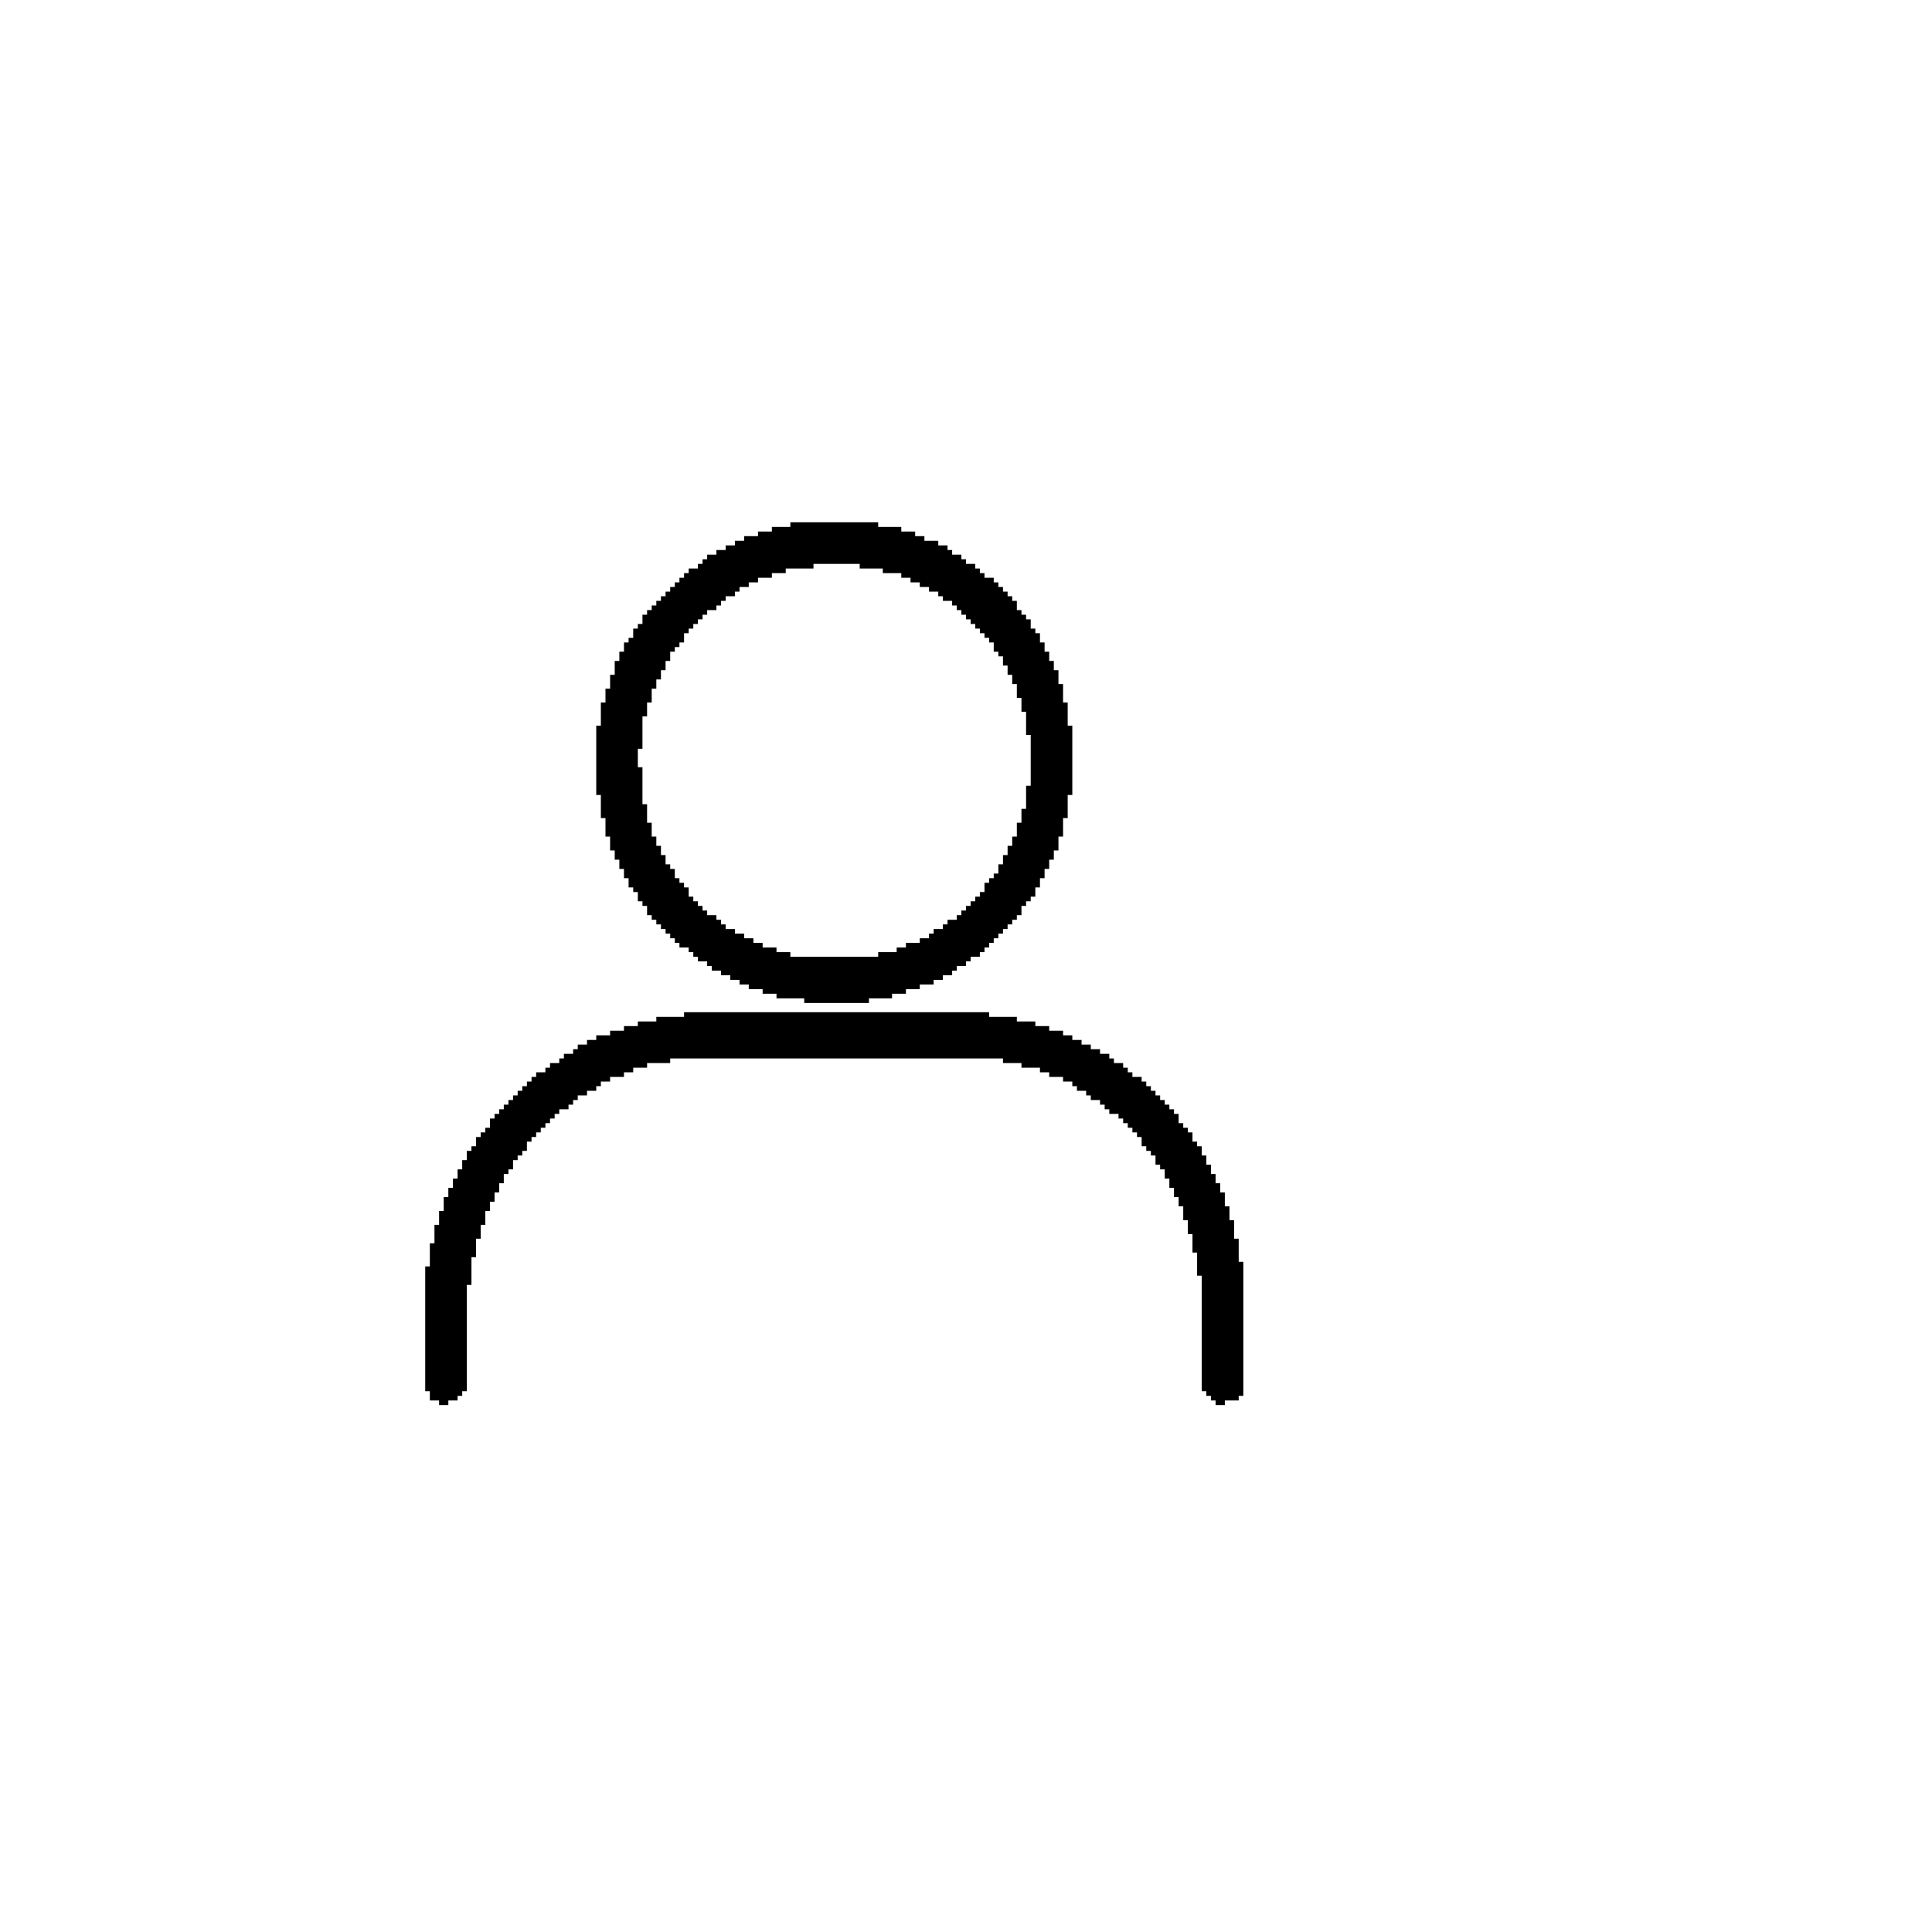
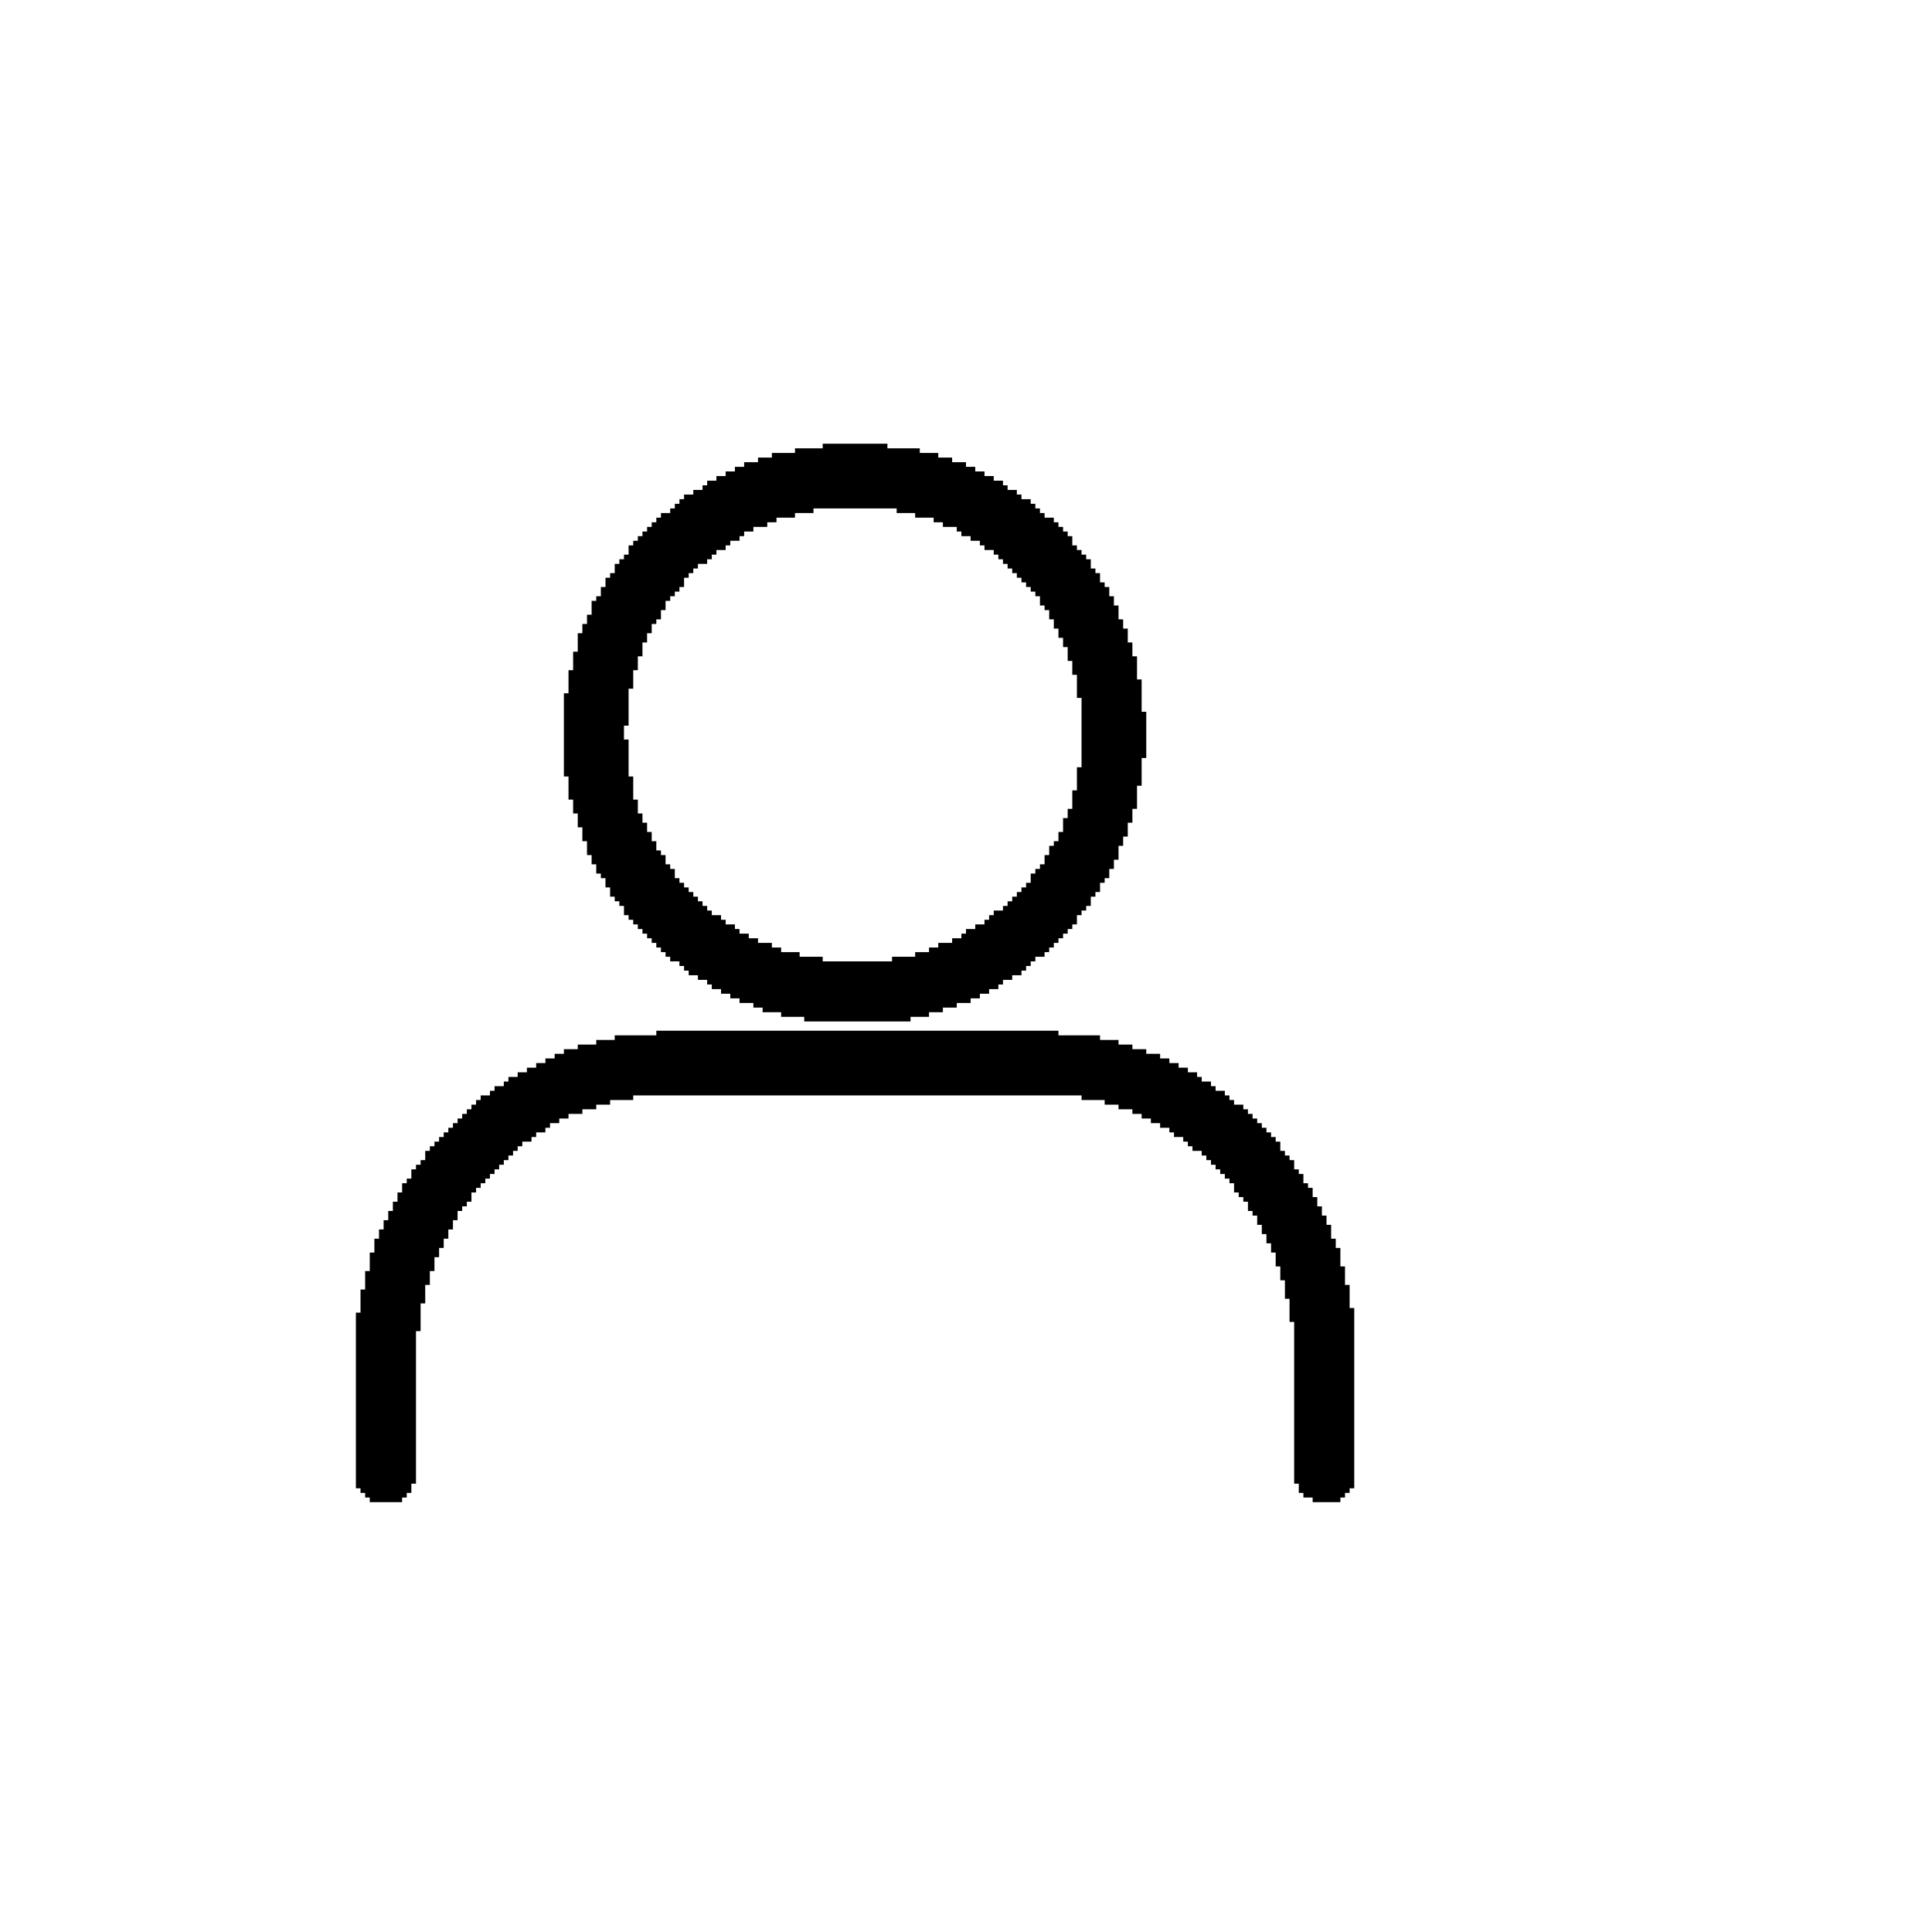
<svg xmlns="http://www.w3.org/2000/svg" viewBox="0 0 418 418">
-   <path fill="currentColor" stroke="none" fill-rule="evenodd" d="M171 113H190V114H171ZM167 114H195V115H167ZM164 115H198V116H164ZM161 116H200V117H161ZM159 117H203V118H159ZM157 118H205V119H157ZM155 119H206V120H155ZM153 120H208V121H153ZM152 121H209V122H152ZM151 122H176V123H151ZM186 122H211V123H186ZM149 123H170V124H149ZM191 123H212V124H191ZM148 124H167V125H148ZM195 124H213V125H195ZM147 125H164V126H147ZM197 125H215V126H197ZM146 126H162V127H146ZM199 126H216V127H199ZM145 127H160V128H145ZM201 127H217V128H201ZM144 128H159V129H144ZM203 128H218V129H203ZM143 129H157V130H143ZM204 129H219V130H204ZM142 130H156V131H142ZM206 130H220V131H206ZM141 131H155V132H141ZM207 131H220V132H207ZM140 132H153V133H140ZM208 132H221V133H208ZM139 133H152V134H139ZM209 133H222V134H209ZM139 134H151V135H139ZM210 134H223V135H210ZM138 135H150V136H138ZM211 135H223V136H211ZM137 136H149V137H137ZM212 136H224V137H212ZM137 137H148V138H137ZM213 137H225V138H213ZM136 138H148V139H136ZM214 138H225V139H214ZM135 139H147V140H135ZM135 140H146V141H135ZM215 139H226V141H215ZM216 141H227V142H216ZM134 141H145V143H134ZM217 142H227V143H217ZM217 143H228V144H217ZM133 143H144V145H133ZM218 144H228V145H218ZM133 145H143V146H133ZM218 145H229V146H218ZM132 146H143V147H132ZM219 146H229V148H219ZM132 147H142V149H132ZM220 148H230V151H220ZM131 149H141V152H131ZM221 151H230V152H221ZM221 152H231V154H221ZM130 152H140V155H130ZM130 155H139V157H130ZM222 154H231V157H222ZM222 157H232V159H222ZM129 157H139V162H129ZM129 162H138V166H129ZM223 159H232V170H223ZM129 166H139V172H129ZM222 170H232V172H222ZM130 172H139V174H130ZM222 172H231V175H222ZM130 174H140V177H130ZM221 175H231V177H221ZM131 177H140V178H131ZM221 177H230V178H221ZM131 178H141V181H131ZM220 178H230V181H220ZM132 181H142V183H132ZM219 181H229V183H219ZM132 183H143V184H132ZM218 183H229V184H218ZM133 184H143V185H133ZM218 184H228V185H218ZM133 185H144V186H133ZM217 185H228V186H217ZM134 186H144V187H134ZM217 186H227V187H217ZM134 187H145V188H134ZM216 187H227V188H216ZM216 188H226V189H216ZM135 188H146V190H135ZM215 189H226V190H215ZM136 190H147V191H136ZM214 190H225V191H214ZM136 191H148V192H136ZM213 191H225V192H213ZM137 192H149V193H137ZM213 192H224V193H213ZM138 193H149V194H138ZM212 193H224V194H212ZM138 194H150V195H138ZM211 194H223V195H211ZM139 195H151V196H139ZM210 195H222V196H210ZM140 196H152V197H140ZM209 196H221V197H209ZM140 197H153V198H140ZM208 197H221V198H208ZM141 198H155V199H141ZM207 198H220V199H207ZM142 199H156V200H142ZM205 199H219V200H205ZM143 200H157V201H143ZM204 200H218V201H204ZM144 201H159V202H144ZM202 201H217V202H202ZM145 202H161V203H145ZM201 202H216V203H201ZM146 203H163V204H146ZM199 203H215V204H199ZM147 204H165V205H147ZM196 204H214V205H196ZM149 205H168V206H149ZM194 205H213V206H194ZM150 206H171V207H150ZM190 206H212V207H190ZM151 207H210V208H151ZM153 208H209V209H153ZM154 209H207V210H154ZM156 210H206V211H156ZM158 211H204V212H158ZM160 212H202V213H160ZM162 213H199V214H162ZM165 214H196V215H165ZM168 215H193V216H168ZM174 216H188V217H174ZM148 219H214V220H148ZM142 220H220V221H142ZM138 221H224V222H138ZM135 222H227V223H135ZM132 223H230V224H132ZM129 224H232V225H129ZM127 225H234V226H127ZM125 226H236V227H125ZM124 227H238V228H124ZM122 228H240V229H122ZM121 229H145V230H121ZM217 229H241V230H217ZM119 230H140V231H119ZM221 230H243V231H221ZM118 231H137V232H118ZM225 231H244V232H225ZM116 232H135V233H116ZM227 232H245V233H227ZM115 233H132V234H115ZM230 233H247V234H230ZM114 234H130V235H114ZM232 234H248V235H232ZM113 235H129V236H113ZM233 235H249V236H233ZM112 236H127V237H112ZM235 236H250V237H235ZM111 237H125V238H111ZM236 237H251V238H236ZM110 238H124V239H110ZM238 238H252V239H238ZM109 239H123V240H109ZM239 239H253V240H239ZM108 240H121V241H108ZM240 240H254V241H240ZM107 241H120V242H107ZM242 241H255V242H242ZM106 242H119V243H106ZM243 242H255V243H243ZM106 243H118V244H106ZM244 243H256V244H244ZM105 244H117V245H105ZM245 244H257V245H245ZM104 245H116V246H104ZM246 245H258V246H246ZM103 246H115V247H103ZM247 246H258V247H247ZM103 247H114V248H103ZM247 247H259V248H247ZM102 248H114V249H102ZM248 248H260V249H248ZM101 249H113V250H101ZM249 249H260V250H249ZM101 250H112V251H101ZM250 250H261V252H250ZM100 251H111V253H100ZM251 252H262V253H251ZM99 253H110V254H99ZM252 253H262V254H252ZM99 254H109V255H99ZM252 254H263V255H252ZM98 255H109V256H98ZM253 255H263V256H253ZM98 256H108V257H98ZM253 256H264V257H253ZM97 257H108V258H97ZM254 257H264V258H254ZM97 258H107V259H97ZM254 258H265V259H254ZM96 259H107V260H96ZM255 259H265V261H255ZM96 260H106V262H96ZM256 261H266V264H256ZM95 262H105V265H95ZM257 264H267V267H257ZM94 265H104V268H94ZM258 267H267V268H258ZM94 268H103V269H94ZM258 268H268V271H258ZM93 269H103V272H93ZM259 271H268V273H259ZM93 272H102V274H93ZM259 273H269V276H259ZM92 274H102V278H92ZM92 278H101V301H92ZM260 276H269V301H260ZM93 301H100V302H93ZM261 301H269V302H261ZM93 302H99V303H93ZM262 302H268V303H262ZM95 303H97V304H95ZM263 303H265V304H263Z" />
+   <path fill="currentColor" stroke="none" fill-rule="evenodd" d="M178 96H192V97H178ZM172 97H199V98H172ZM167 98H203V99H167ZM164 99H206V100H164ZM161 100H209V101H161ZM159 101H211V102H159ZM157 102H213V103H157ZM155 103H215V104H155ZM153 104H217V105H153ZM152 105H218V106H152ZM150 106H220V107H150ZM148 107H221V108H148ZM147 108H223V109H147ZM146 109H224V110H146ZM145 110H176V111H145ZM194 110H225V111H194ZM143 111H172V112H143ZM198 111H226V112H198ZM142 112H168V113H142ZM202 112H228V113H202ZM141 113H166V114H141ZM204 113H229V114H204ZM140 114H163V115H140ZM207 114H230V115H207ZM139 115H161V116H139ZM208 115H231V116H208ZM138 116H160V117H138ZM210 116H232V117H210ZM137 117H158V118H137ZM212 117H232V118H212ZM136 118H157V119H136ZM213 118H233V119H213ZM136 119H155V120H136ZM215 119H234V120H215ZM135 120H154V121H135ZM216 120H235V121H216ZM134 121H153V122H134ZM217 121H236V122H217ZM133 122H151V123H133ZM218 122H236V123H218ZM133 123H150V124H133ZM219 123H237V124H219ZM132 124H149V125H132ZM220 124H238V125H220ZM221 125H238V126H221ZM131 125H148V127H131ZM222 126H239V127H222ZM130 127H147V128H130ZM223 127H240V128H223ZM130 128H146V129H130ZM224 128H240V129H224ZM129 129H145V130H129ZM225 129H241V131H225ZM128 130H144V132H128ZM226 131H242V132H226ZM128 132H143V133H128ZM127 133H143V134H127ZM227 132H242V134H227ZM127 134H142V135H127ZM228 134H243V136H228ZM126 135H141V137H126ZM229 136H244V138H229ZM125 137H140V139H125ZM230 138H244V139H230ZM230 139H245V140H230ZM125 139H139V141H125ZM124 141H139V142H124ZM231 140H245V142H231ZM231 142H246V143H231ZM124 142H138V145H124ZM232 143H246V146H232ZM233 146H246V147H233ZM123 145H137V149H123ZM123 149H136V150H123ZM233 147H247V151H233ZM234 151H247V154H234ZM122 150H136V157H122ZM122 157H135V160H122ZM234 154H248V164H234ZM234 164H247V166H234ZM122 160H136V168H122ZM233 166H247V170H233ZM233 170H246V171H233ZM123 168H137V173H123ZM232 171H246V175H232ZM124 173H138V176H124ZM231 175H245V177H231ZM125 176H139V178H125ZM230 177H245V178H230ZM125 178H140V179H125ZM126 179H140V180H126ZM230 178H244V180H230ZM229 180H244V181H229ZM126 180H141V182H126ZM229 181H243V182H229ZM228 182H243V183H228ZM127 182H142V184H127ZM127 184H143V185H127ZM227 183H242V185H227ZM226 185H242V186H226ZM128 185H144V187H128ZM226 186H241V187H226ZM129 187H145V188H129ZM225 187H241V188H225ZM129 188H146V189H129ZM224 188H240V189H224ZM130 189H146V190H130ZM223 189H240V190H223ZM131 190H147V191H131ZM223 190H239V191H223ZM131 191H148V192H131ZM222 191H238V192H222ZM132 192H149V193H132ZM221 192H238V193H221ZM132 193H150V194H132ZM220 193H237V194H220ZM133 194H151V195H133ZM219 194H236V195H219ZM134 195H152V196H134ZM218 195H236V196H218ZM135 196H153V197H135ZM217 196H235V197H217ZM135 197H154V198H135ZM215 197H234V198H215ZM136 198H156V199H136ZM214 198H233V199H214ZM137 199H157V200H137ZM213 199H233V200H213ZM138 200H159V201H138ZM211 200H232V201H211ZM139 201H160V202H139ZM209 201H231V202H209ZM140 202H162V203H140ZM208 202H230V203H208ZM141 203H164V204H141ZM206 203H229V204H206ZM142 204H167V205H142ZM203 204H228V205H203ZM143 205H169V206H143ZM201 205H227V206H201ZM144 206H173V207H144ZM198 206H226V207H198ZM145 207H178V208H145ZM193 207H224V208H193ZM147 208H223V209H147ZM148 209H222V210H148ZM149 210H221V211H149ZM151 211H219V212H151ZM153 212H217V213H153ZM154 213H216V214H154ZM156 214H214V215H156ZM158 215H212V216H158ZM160 216H210V217H160ZM163 217H207V218H163ZM165 218H204V219H165ZM169 219H201V220H169ZM174 220H197V221H174ZM142 223H229V224H142ZM133 224H238V225H133ZM129 225H242V226H129ZM125 226H245V227H125ZM122 227H248V228H122ZM120 228H251V229H120ZM118 229H253V230H118ZM116 230H255V231H116ZM114 231H257V232H114ZM112 232H259V233H112ZM110 233H260V234H110ZM109 234H262V235H109ZM107 235H263V236H107ZM106 236H265V237H106ZM104 237H137V238H104ZM234 237H266V238H234ZM103 238H132V239H103ZM239 238H267V239H239ZM102 239H129V240H102ZM242 239H269V240H242ZM101 240H126V241H101ZM245 240H270V241H245ZM100 241H123V242H100ZM247 241H271V242H247ZM99 242H121V243H99ZM249 242H272V243H249ZM98 243H119V244H98ZM251 243H273V244H251ZM97 244H118V245H97ZM253 244H274V245H253ZM96 245H116V246H96ZM254 245H275V246H254ZM95 246H115V247H95ZM256 246H276V247H256ZM94 247H113V248H94ZM257 247H277V248H257ZM93 248H112V249H93ZM258 248H277V249H258ZM92 249H111V250H92ZM260 249H278V250H260ZM92 250H110V251H92ZM261 250H279V251H261ZM91 251H109V252H91ZM262 251H280V252H262ZM90 252H108V253H90ZM263 252H280V253H263ZM89 253H107V254H89ZM264 253H281V254H264ZM89 254H106V255H89ZM265 254H282V255H265ZM88 255H105V256H88ZM266 255H282V256H266ZM87 256H104V257H87ZM267 256H283V257H267ZM87 257H103V258H87ZM267 257H284V258H267ZM268 258H284V259H268ZM86 258H102V260H86ZM269 259H285V260H269ZM85 260H101V261H85ZM270 260H285V261H270ZM85 261H100V262H85ZM270 261H286V262H270ZM271 262H286V263H271ZM84 262H99V264H84ZM272 263H287V265H272ZM83 264H98V266H83ZM273 265H288V267H273ZM82 266H97V268H82ZM274 267H288V268H274ZM274 268H289V269H274ZM81 268H96V270H81ZM275 269H289V270H275ZM81 270H95V271H81ZM275 270H290V271H275ZM80 271H95V272H80ZM276 271H290V274H276ZM80 272H94V275H80ZM277 274H291V277H277ZM79 275H93V278H79ZM278 277H291V278H278ZM79 278H92V279H79ZM278 278H292V281H278ZM78 279H92V282H78ZM279 281H292V283H279ZM78 282H91V284H78ZM279 283H293V286H279ZM77 284H91V288H77ZM77 288H90V321H77ZM280 286H293V321H280ZM77 321H89V322H77ZM281 321H293V322H281ZM78 322H89V323H78ZM281 322H292V323H281ZM79 323H88V324H79ZM282 323H291V324H282ZM80 324H87V325H80ZM284 324H290V325H284Z" />
</svg>
